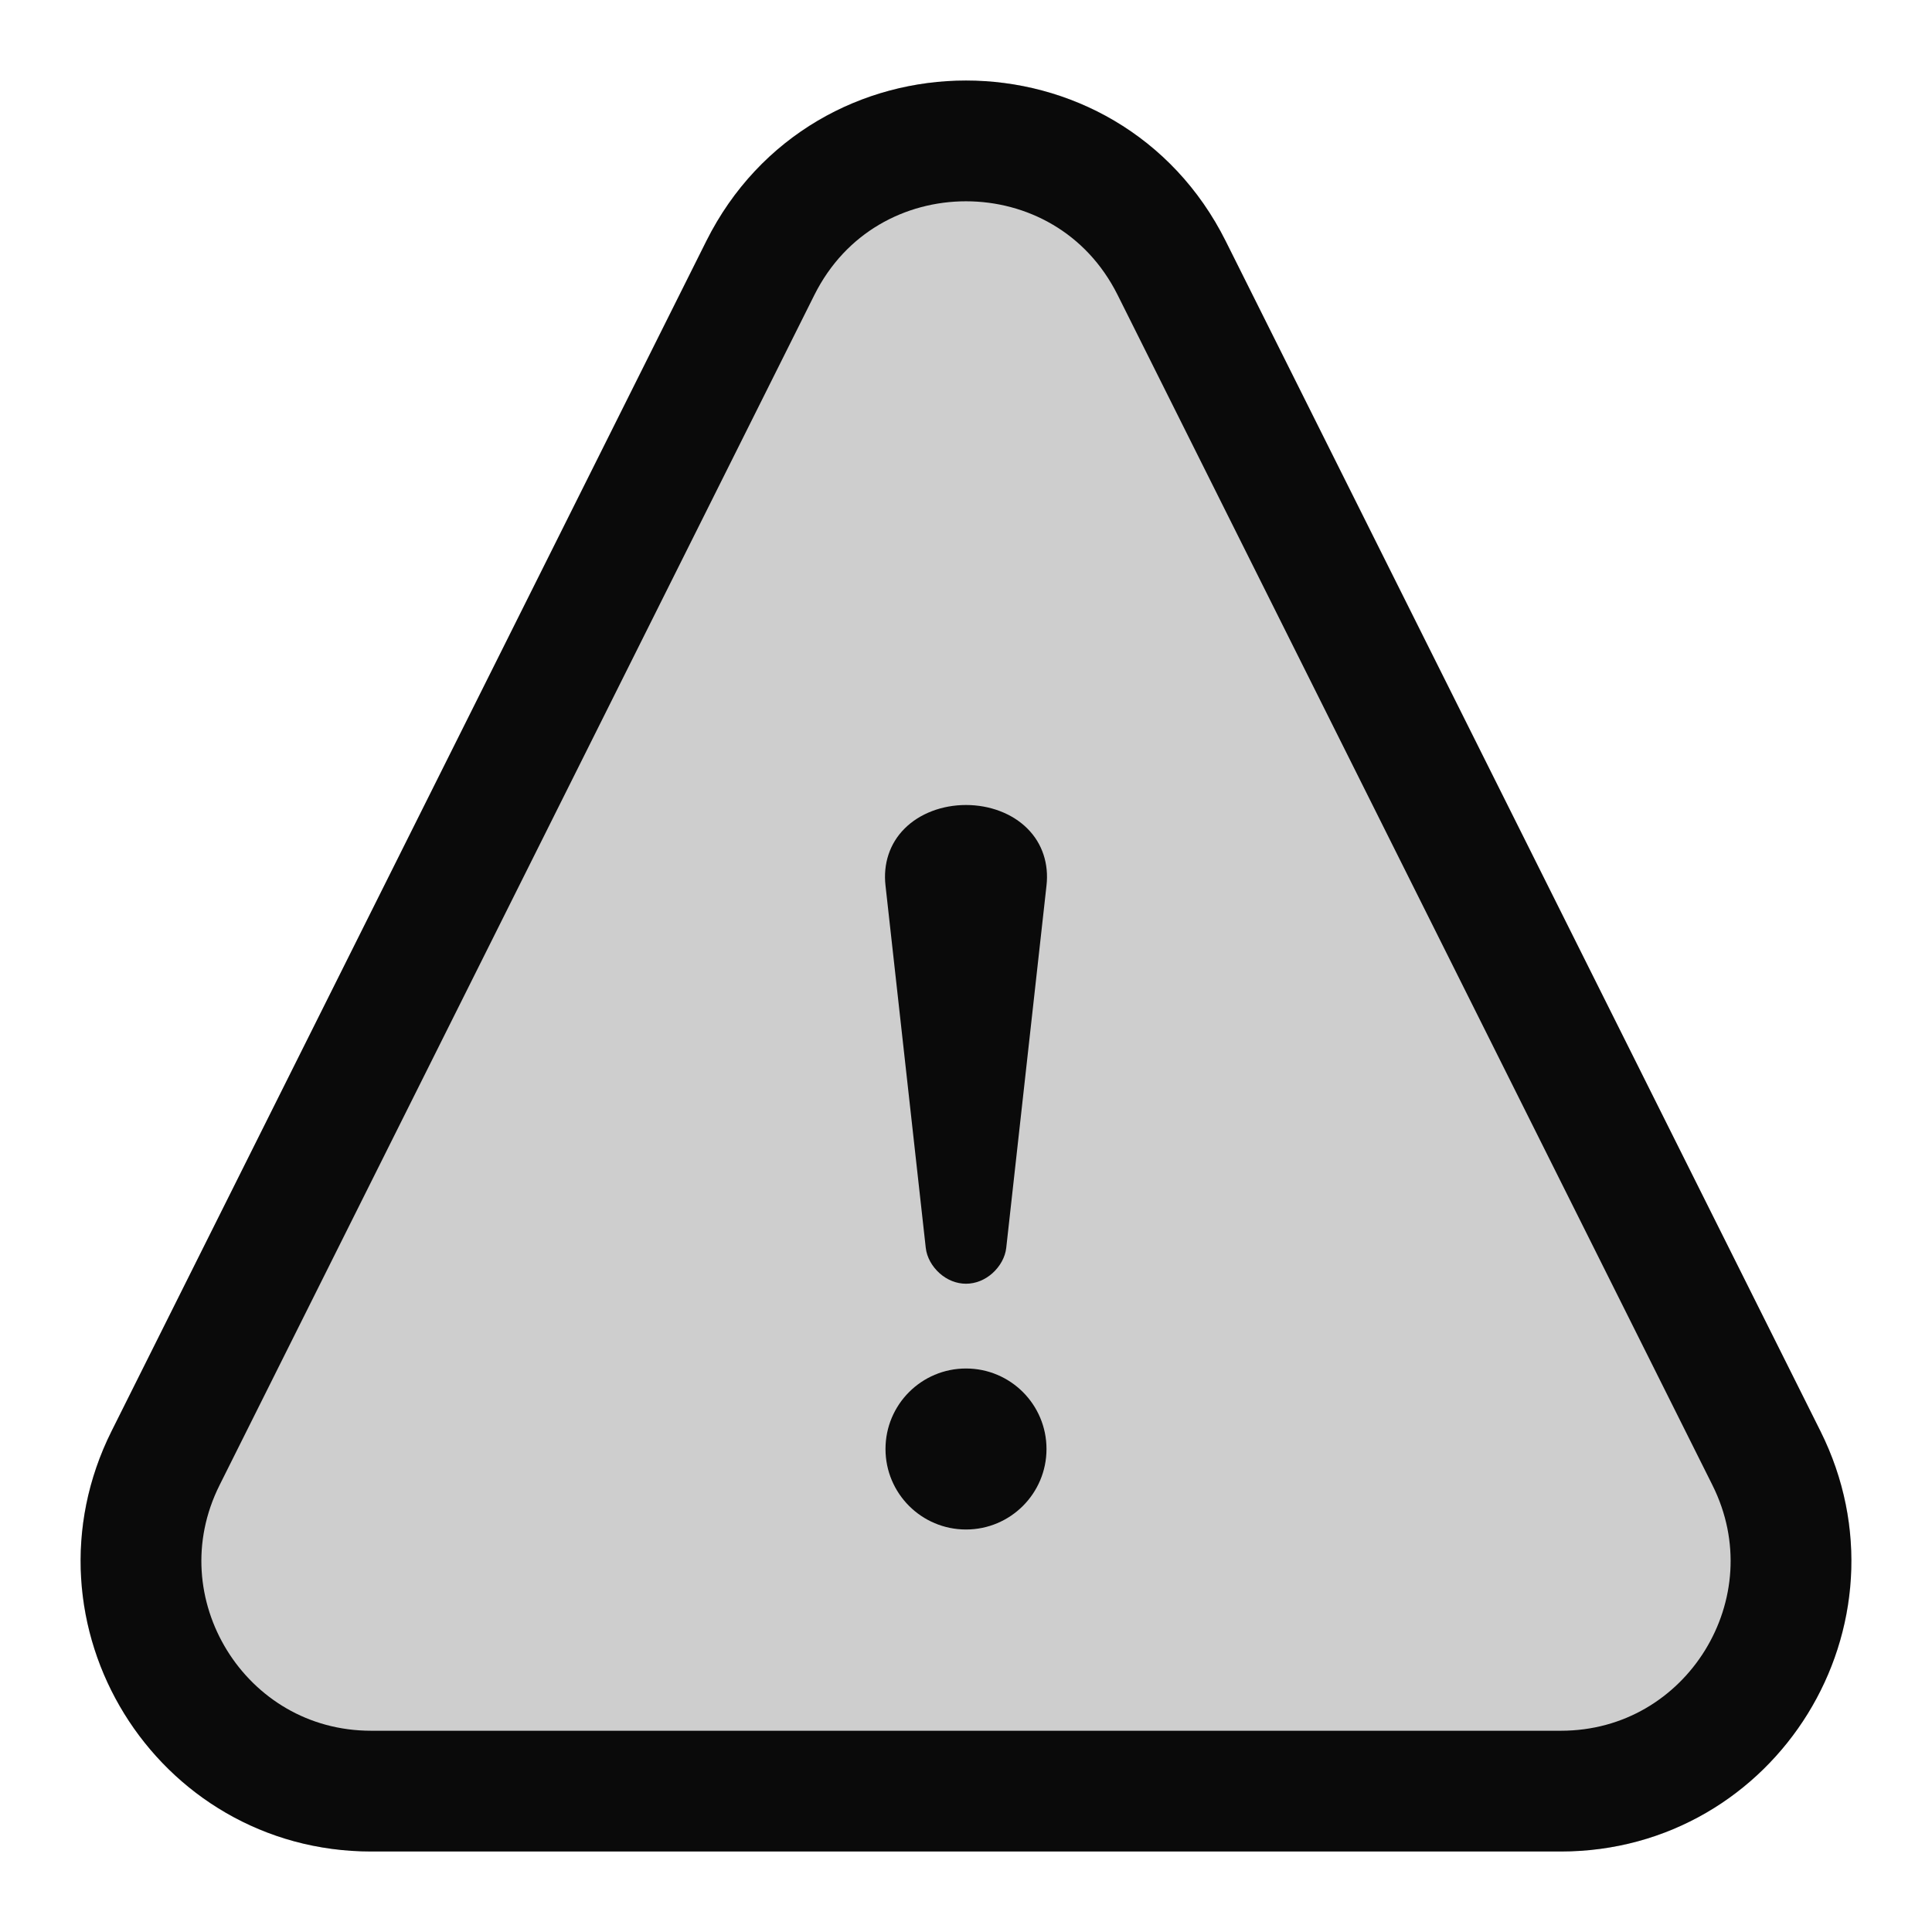
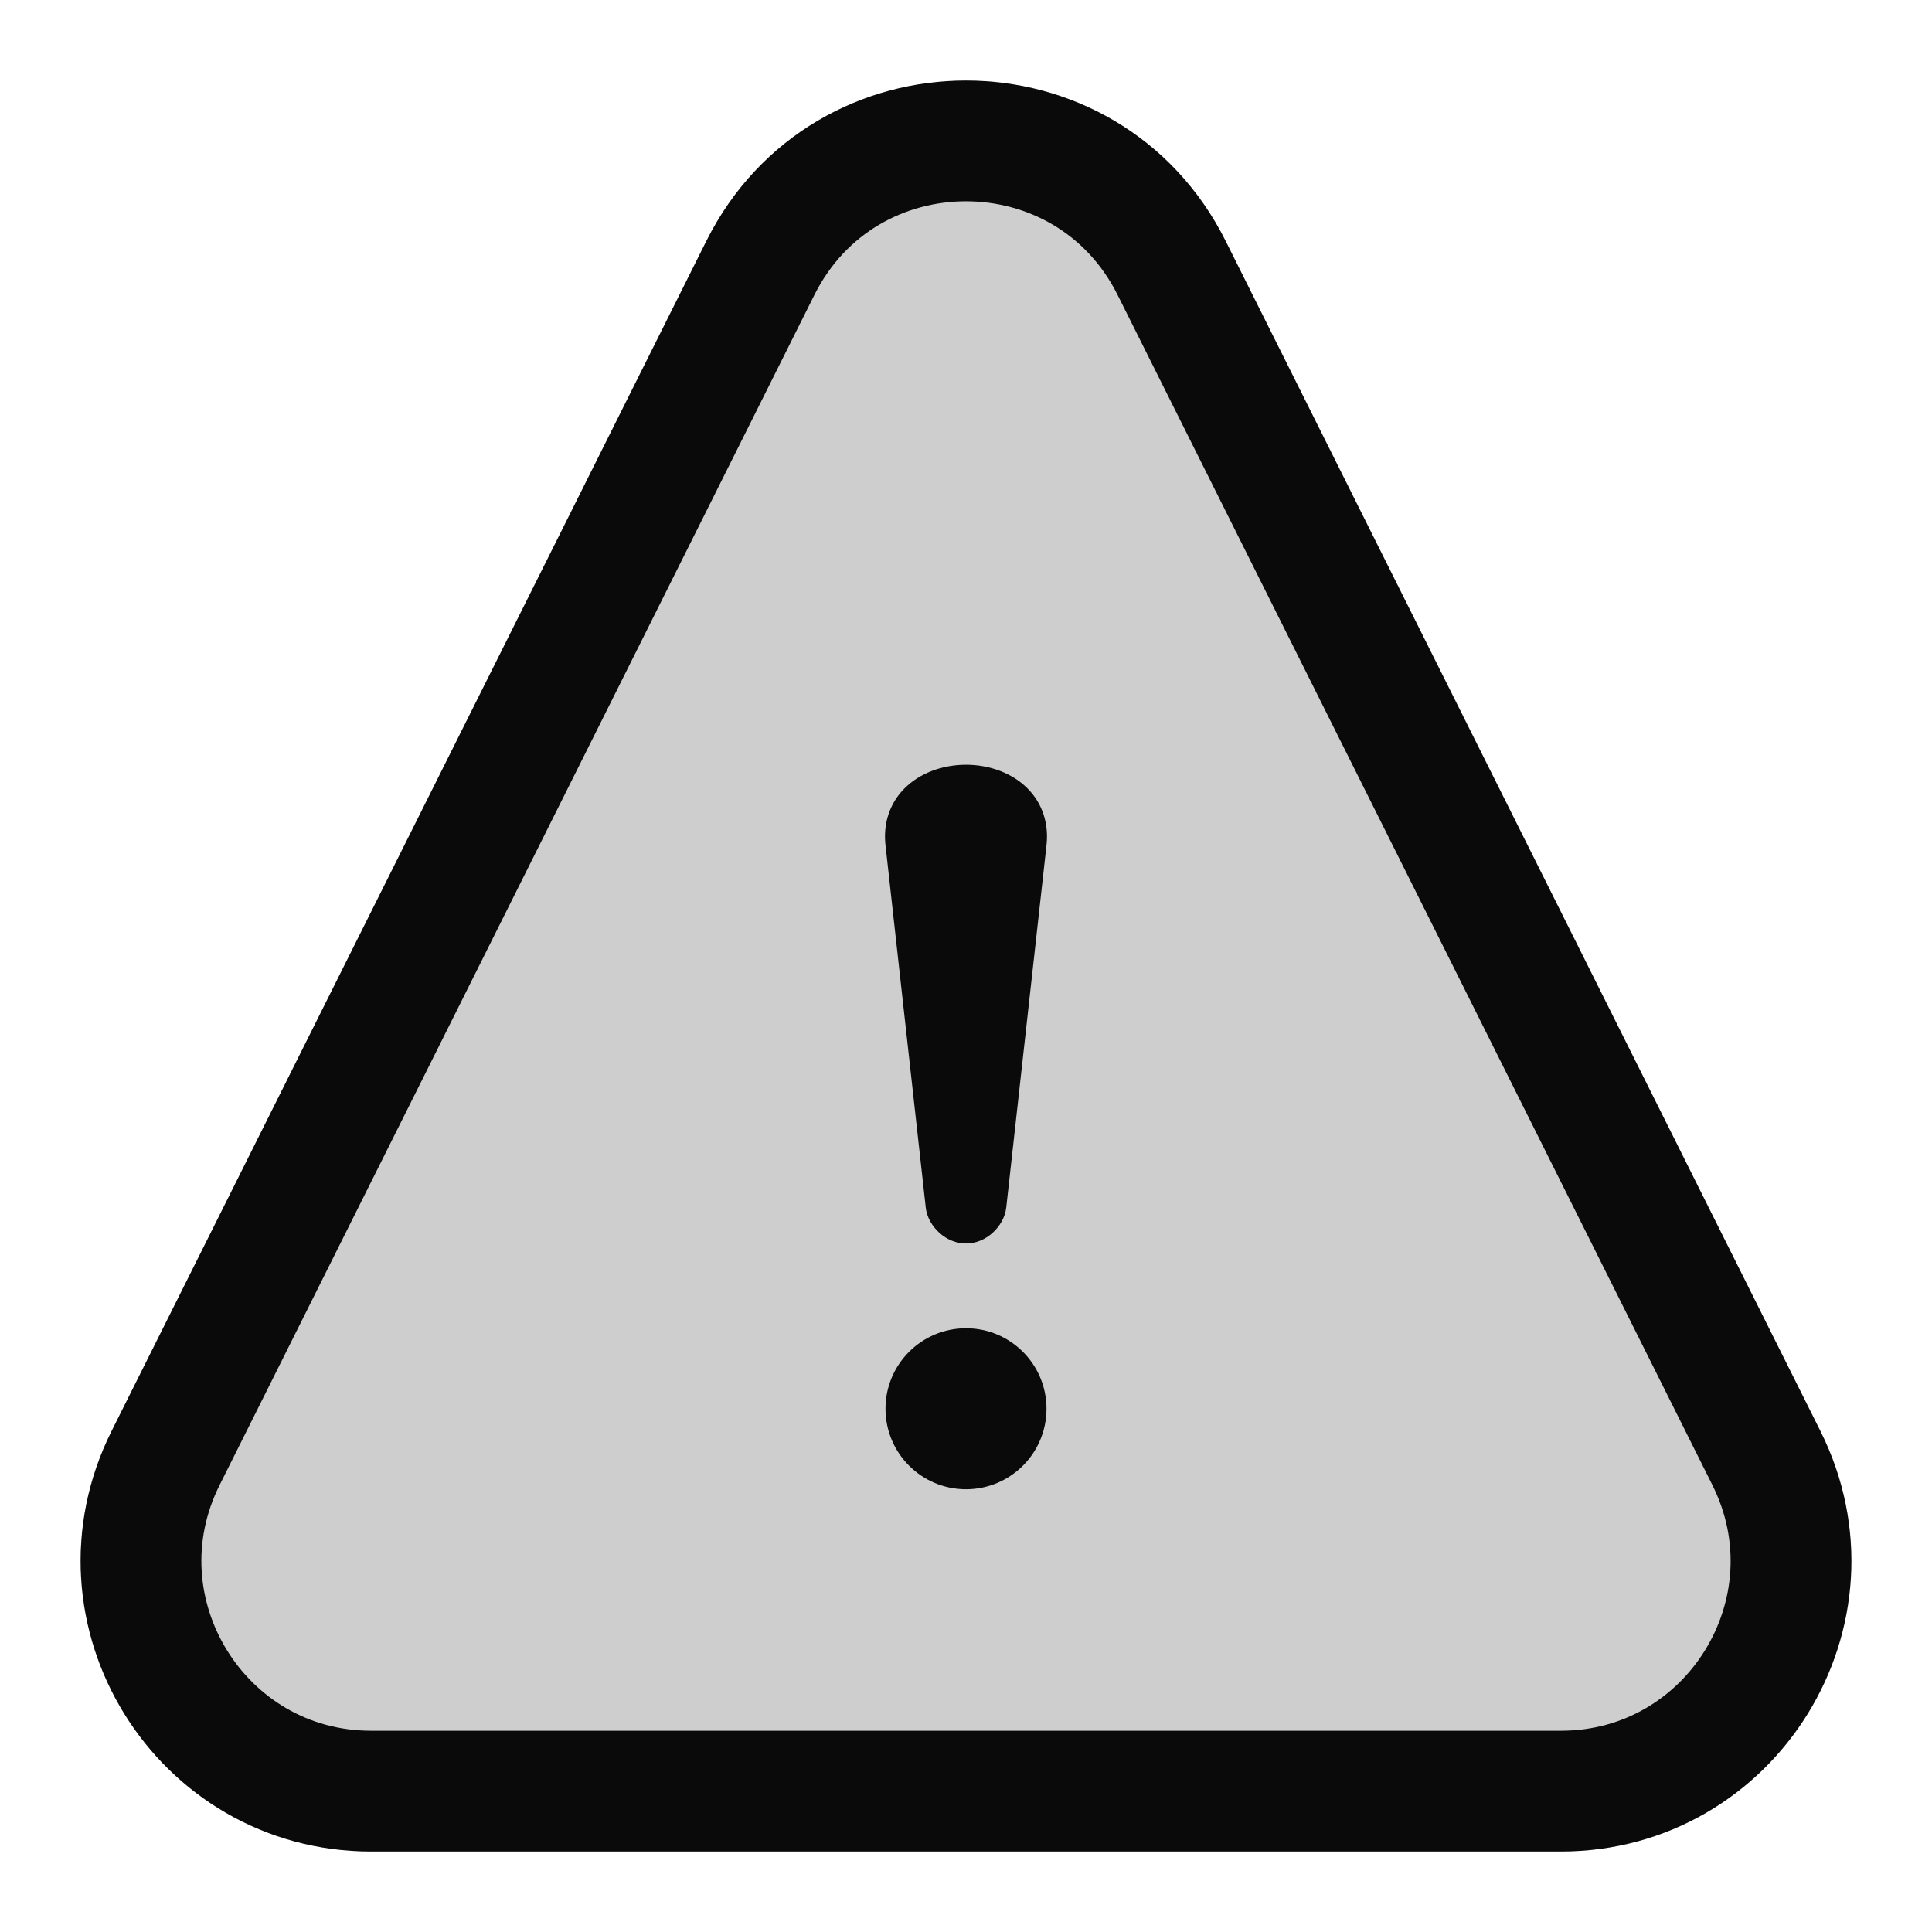
<svg xmlns="http://www.w3.org/2000/svg" width="24" height="24" viewBox="0 0 24 24" fill="none">
  <path d="M19.389 23H4.611C1.93 23 0.186 20.177 1.385 17.778L8.774 2.995C10.103 0.335 13.897 0.335 15.226 2.995L22.615 17.778C23.814 20.177 22.07 23 19.389 23Z" fill="#0A0A0A" fill-opacity="0.2" />
  <path d="M9.445 3.33C10.498 1.224 13.502 1.224 14.555 3.33L21.943 18.113C22.893 20.014 21.512 22.25 19.389 22.25H4.611C2.488 22.25 1.107 20.014 2.057 18.113L9.445 3.33Z" stroke="#0A0A0A" stroke-width="1.5" stroke-linecap="round" />
-   <circle cx="12" cy="18" r="1" fill="#0A0A0A" />
-   <path d="M11.5 15.5C11.513 15.619 11.578 15.732 11.671 15.816C11.765 15.9 11.881 15.947 12 15.947C12.119 15.947 12.235 15.9 12.329 15.816C12.422 15.732 12.487 15.619 12.5 15.5C12.508 15.425 12.517 15.35 12.525 15.275C12.675 13.925 12.825 12.575 12.975 11.225C12.983 11.15 12.992 11.075 13 11C13.03 10.735 12.951 10.48 12.763 10.293C12.576 10.105 12.295 10 12 10C11.705 10 11.424 10.105 11.237 10.293C11.049 10.48 10.97 10.735 11 11C11.008 11.075 11.017 11.15 11.025 11.225C11.175 12.575 11.325 13.925 11.475 15.275C11.483 15.35 11.492 15.425 11.5 15.5Z" fill="#0A0A0A" />
+   <circle cx="12" cy="17.5" r="1" fill="#0A0A0A" />
+   <path d="M11.5 15C11.513 15.119 11.578 15.232 11.671 15.316C11.765 15.4 11.881 15.447 12 15.447C12.119 15.447 12.235 15.4 12.329 15.316C12.422 15.232 12.487 15.119 12.5 15C12.508 14.925 12.517 14.85 12.525 14.775C12.675 13.425 12.825 12.075 12.975 10.725C12.983 10.65 12.992 10.575 13 10.5C13.03 10.235 12.951 9.98 12.763 9.793C12.576 9.605 12.295 9.5 12 9.5C11.705 9.5 11.424 9.605 11.237 9.793C11.049 9.98 10.97 10.235 11 10.5C11.008 10.575 11.017 10.65 11.025 10.725C11.175 12.075 11.325 13.425 11.475 14.775C11.483 14.85 11.492 14.925 11.5 15Z" fill="#0A0A0A" />
</svg>
